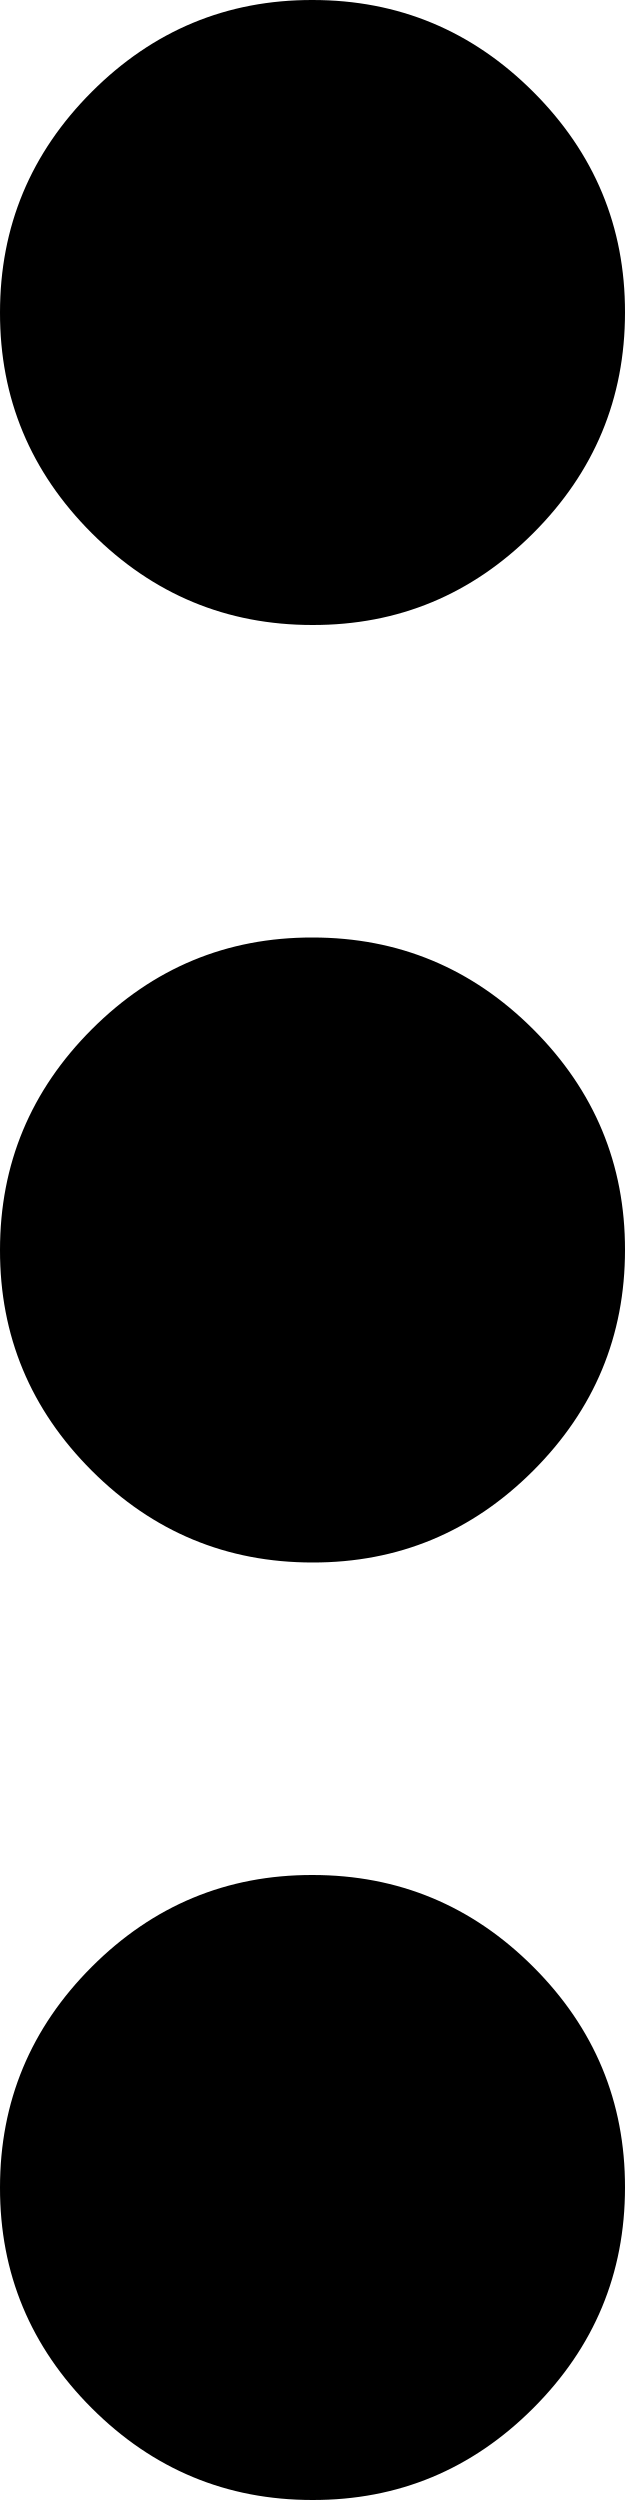
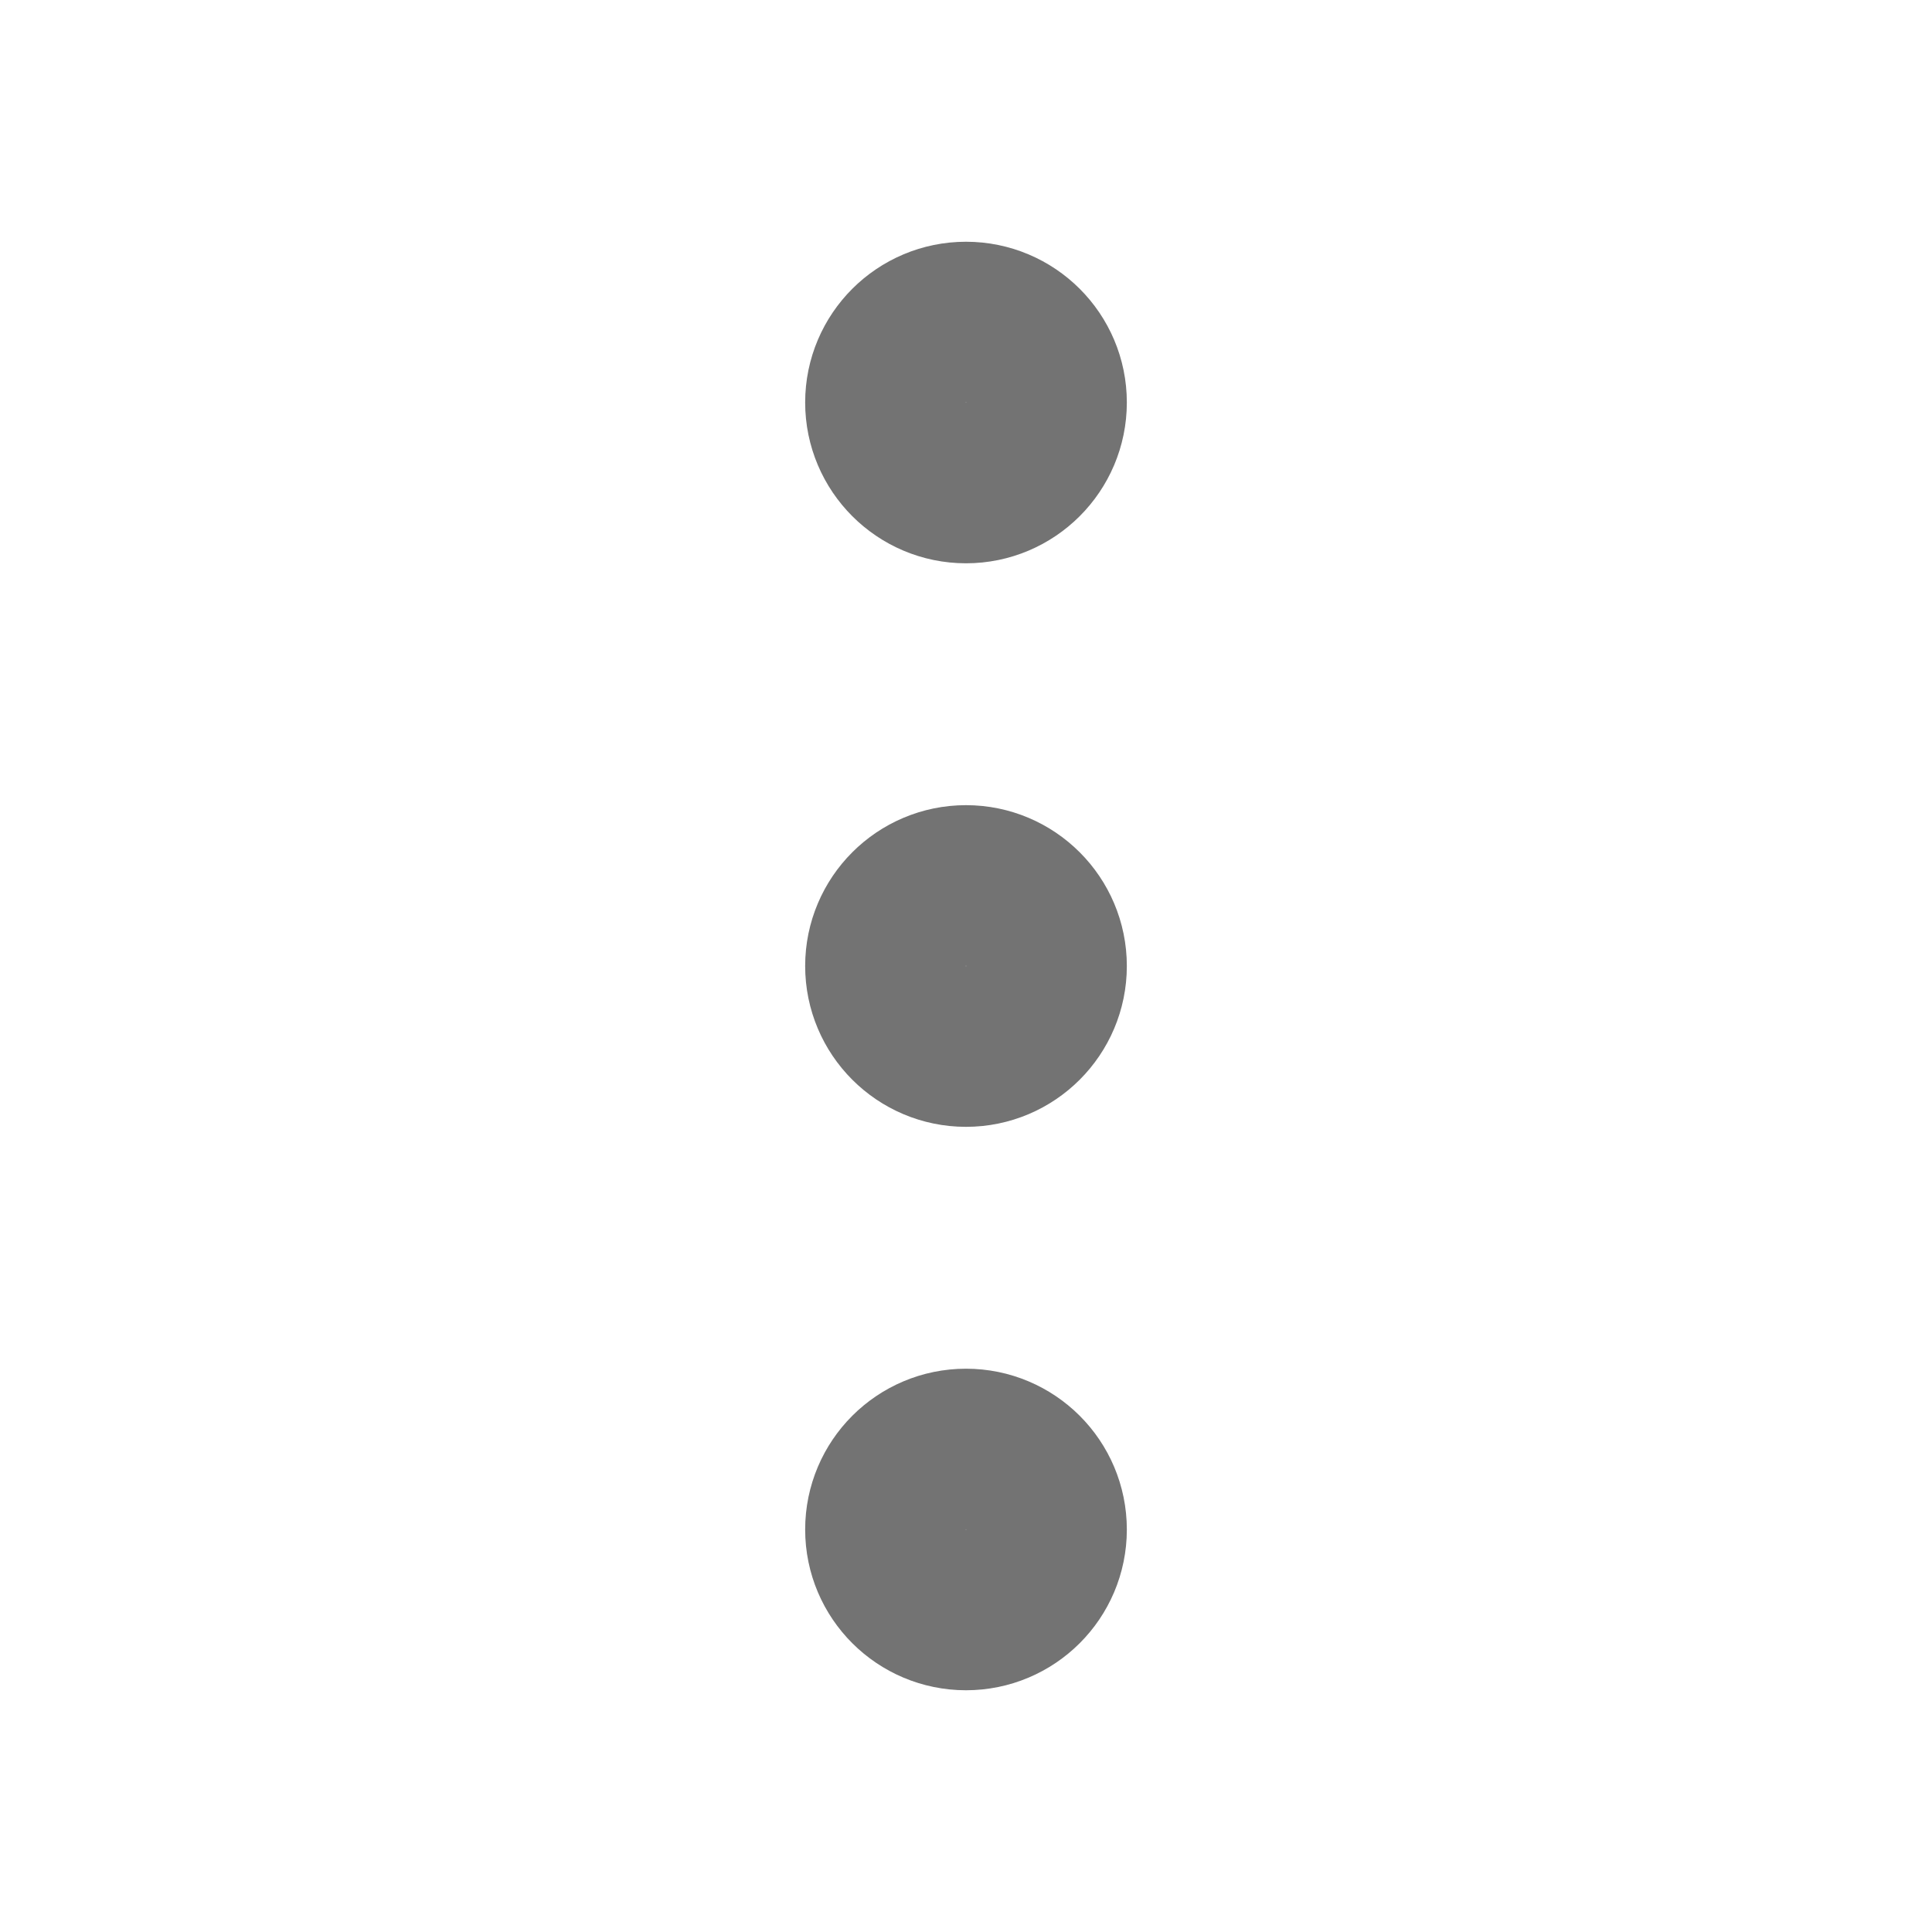
- <svg xmlns="http://www.w3.org/2000/svg" width="4" height="16" viewBox="0 0 4 16">
-   <path d="M2 16C1.45 16 0.979 15.804 0.587 15.412C0.195 15.02 -0.001 14.549 1.69779e-06 14C1.69779e-06 13.45 0.196 12.979 0.588 12.587C0.98 12.195 1.451 11.999 2 12C2.55 12 3.021 12.196 3.413 12.588C3.805 12.98 4.001 13.451 4 14C4 14.55 3.804 15.021 3.412 15.413C3.02 15.805 2.549 16.001 2 16ZM2 10C1.45 10 0.979 9.804 0.587 9.412C0.195 9.02 -0.001 8.549 1.69779e-06 8C1.69779e-06 7.45 0.196 6.979 0.588 6.587C0.98 6.195 1.451 5.999 2 6C2.55 6 3.021 6.196 3.413 6.588C3.805 6.98 4.001 7.451 4 8C4 8.55 3.804 9.021 3.412 9.413C3.02 9.805 2.549 10.001 2 10ZM2 4C1.45 4 0.979 3.804 0.587 3.412C0.195 3.02 -0.001 2.549 1.69779e-06 2C1.69779e-06 1.45 0.196 0.979 0.588 0.587C0.98 0.195 1.451 -0.001 2 1.69779e-06C2.55 1.69779e-06 3.021 0.196 3.413 0.588C3.805 0.98 4.001 1.451 4 2C4 2.55 3.804 3.021 3.412 3.413C3.02 3.805 2.549 4.001 2 4Z" />
+ <svg xmlns="http://www.w3.org/2000/svg" width="16" height="16" viewBox="0 0 16 16" fill="none">
+   <path d="M8 8.667C8.368 8.667 8.667 8.368 8.667 8C8.667 7.632 8.368 7.333 8 7.333C7.632 7.333 7.333 7.632 7.333 8C7.333 8.368 7.632 8.667 8 8.667Z" stroke="#737373" stroke-width="1.33" stroke-linecap="round" stroke-linejoin="round" />
+   <path d="M8 4C8.368 4 8.667 3.701 8.667 3.333C8.667 2.965 8.368 2.667 8 2.667C7.632 2.667 7.333 2.965 7.333 3.333C7.333 3.701 7.632 4 8 4Z" stroke="#737373" stroke-width="1.33" stroke-linecap="round" stroke-linejoin="round" />
+   <path d="M8 13.333C8.368 13.333 8.667 13.035 8.667 12.667C8.667 12.298 8.368 12 8 12C7.632 12 7.333 12.298 7.333 12.667C7.333 13.035 7.632 13.333 8 13.333Z" stroke="#737373" stroke-width="1.33" stroke-linecap="round" stroke-linejoin="round" />
</svg>
